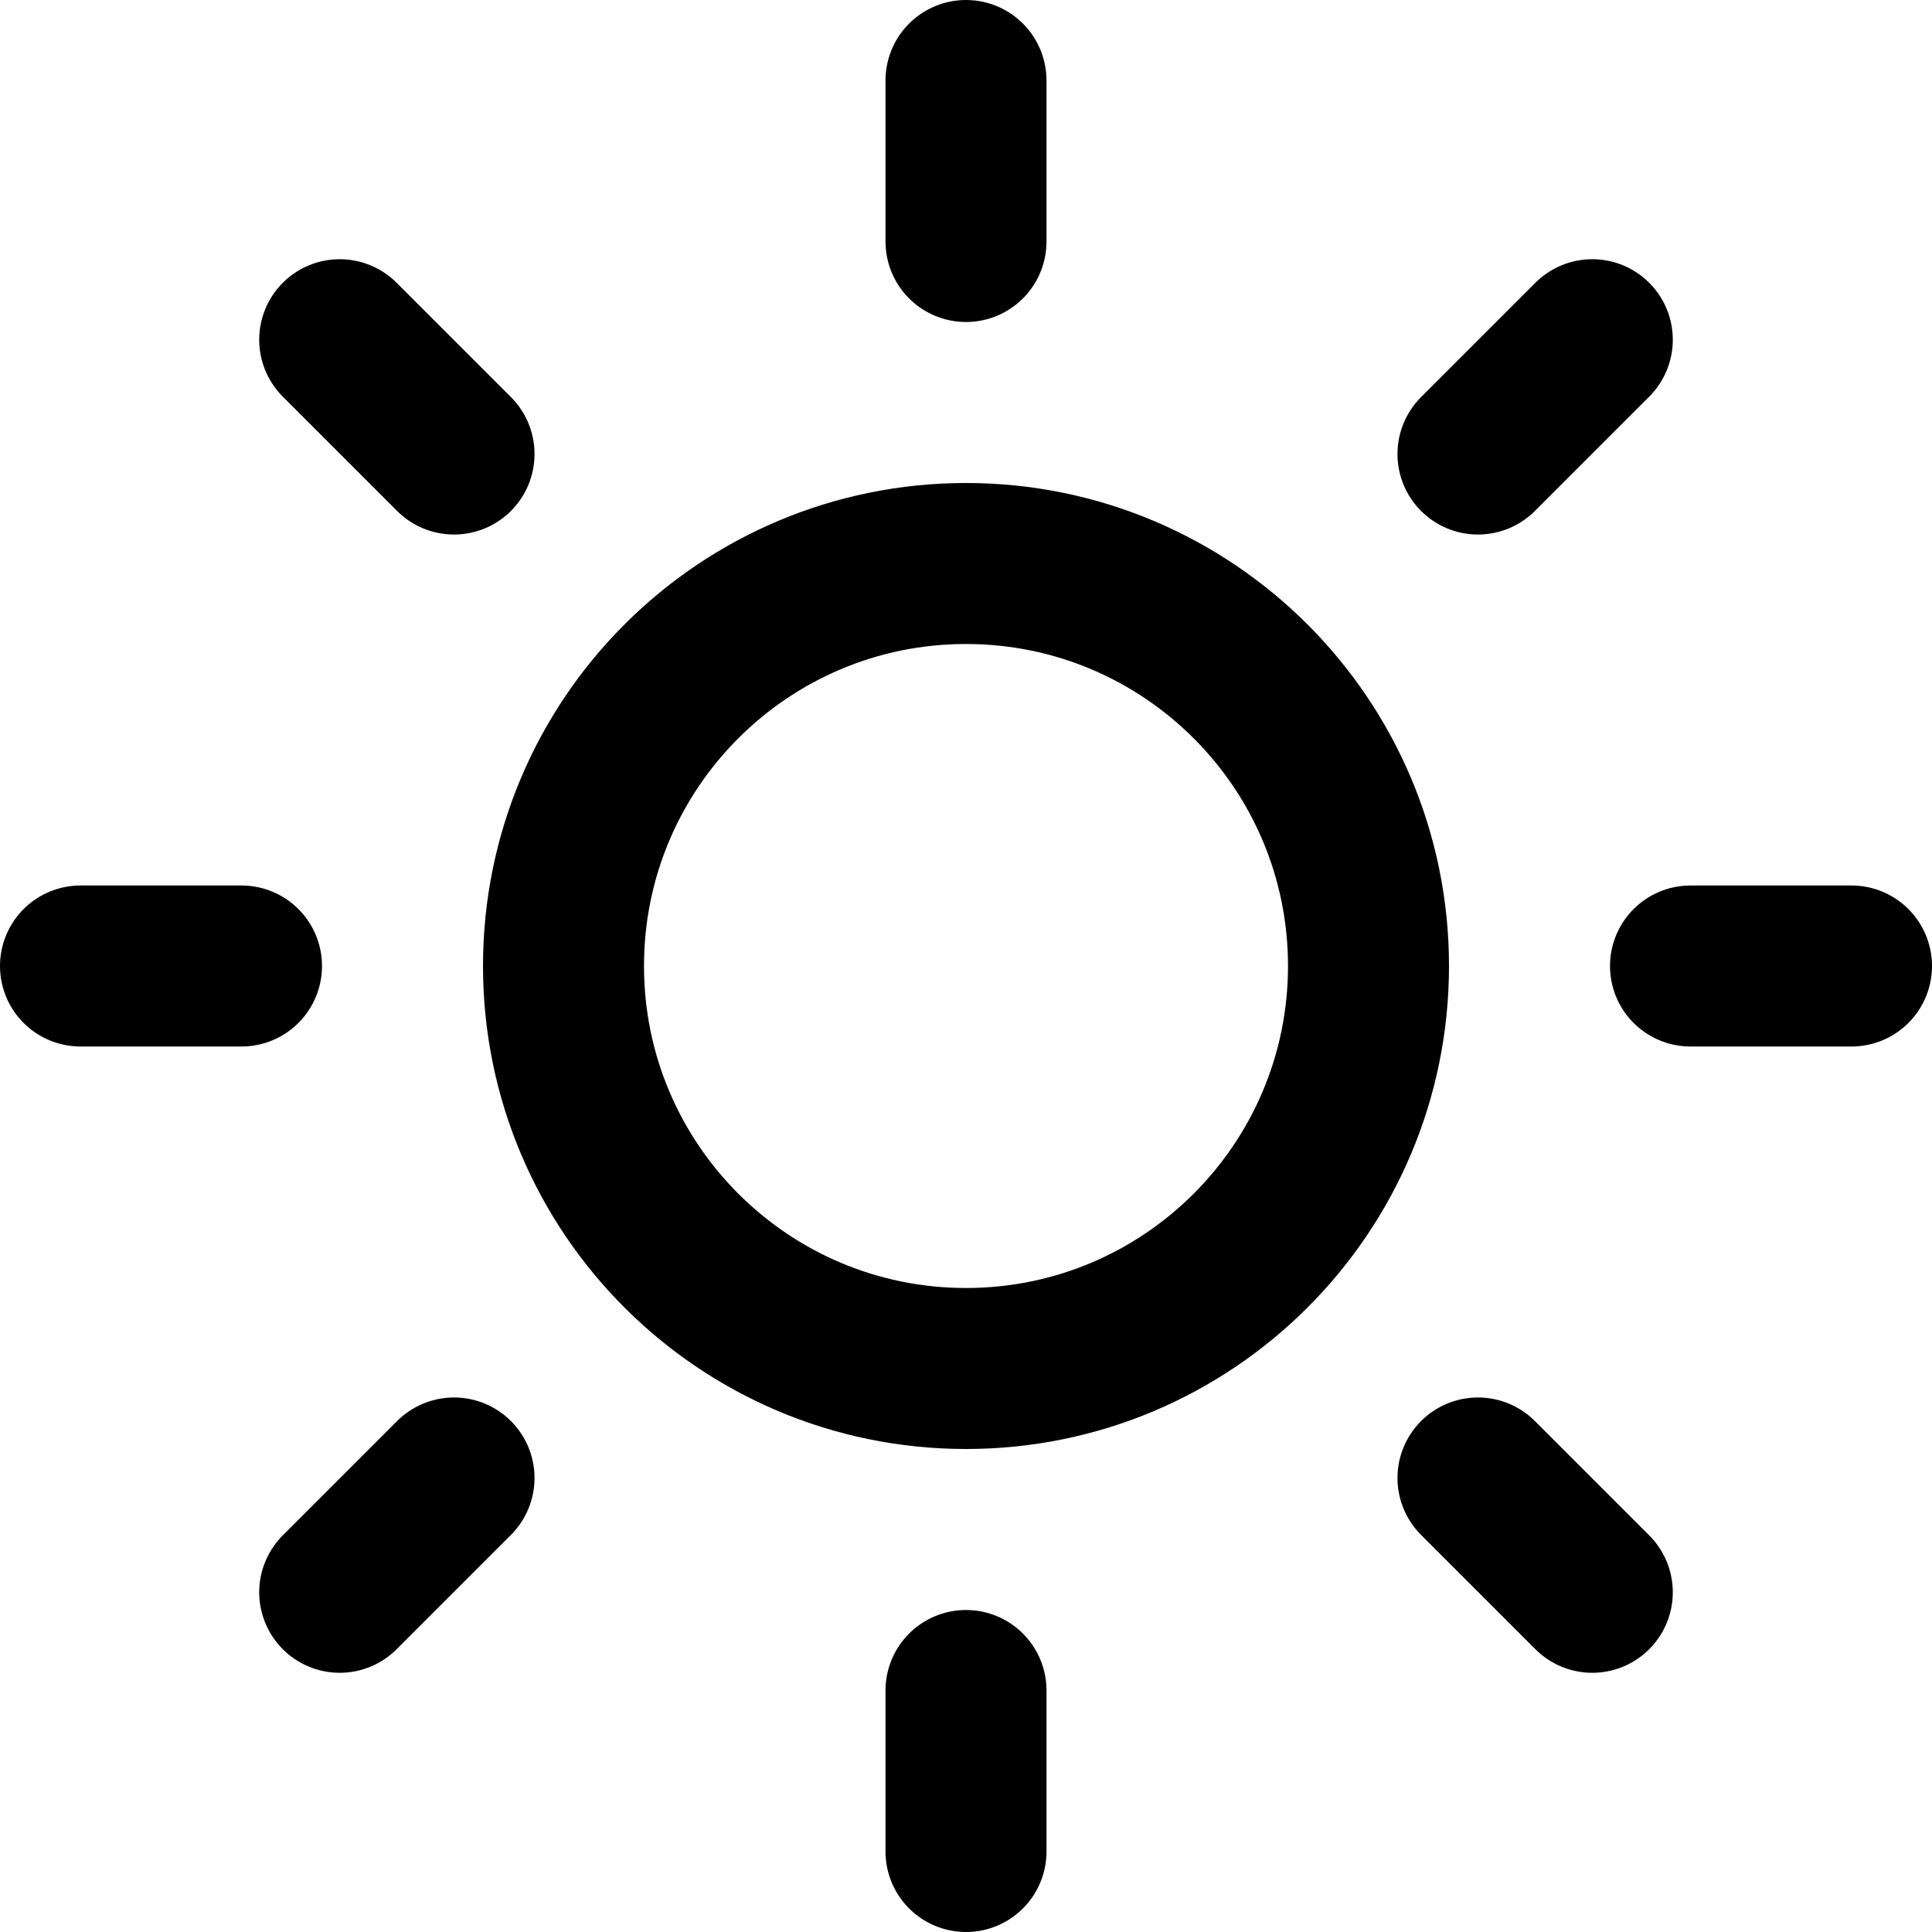
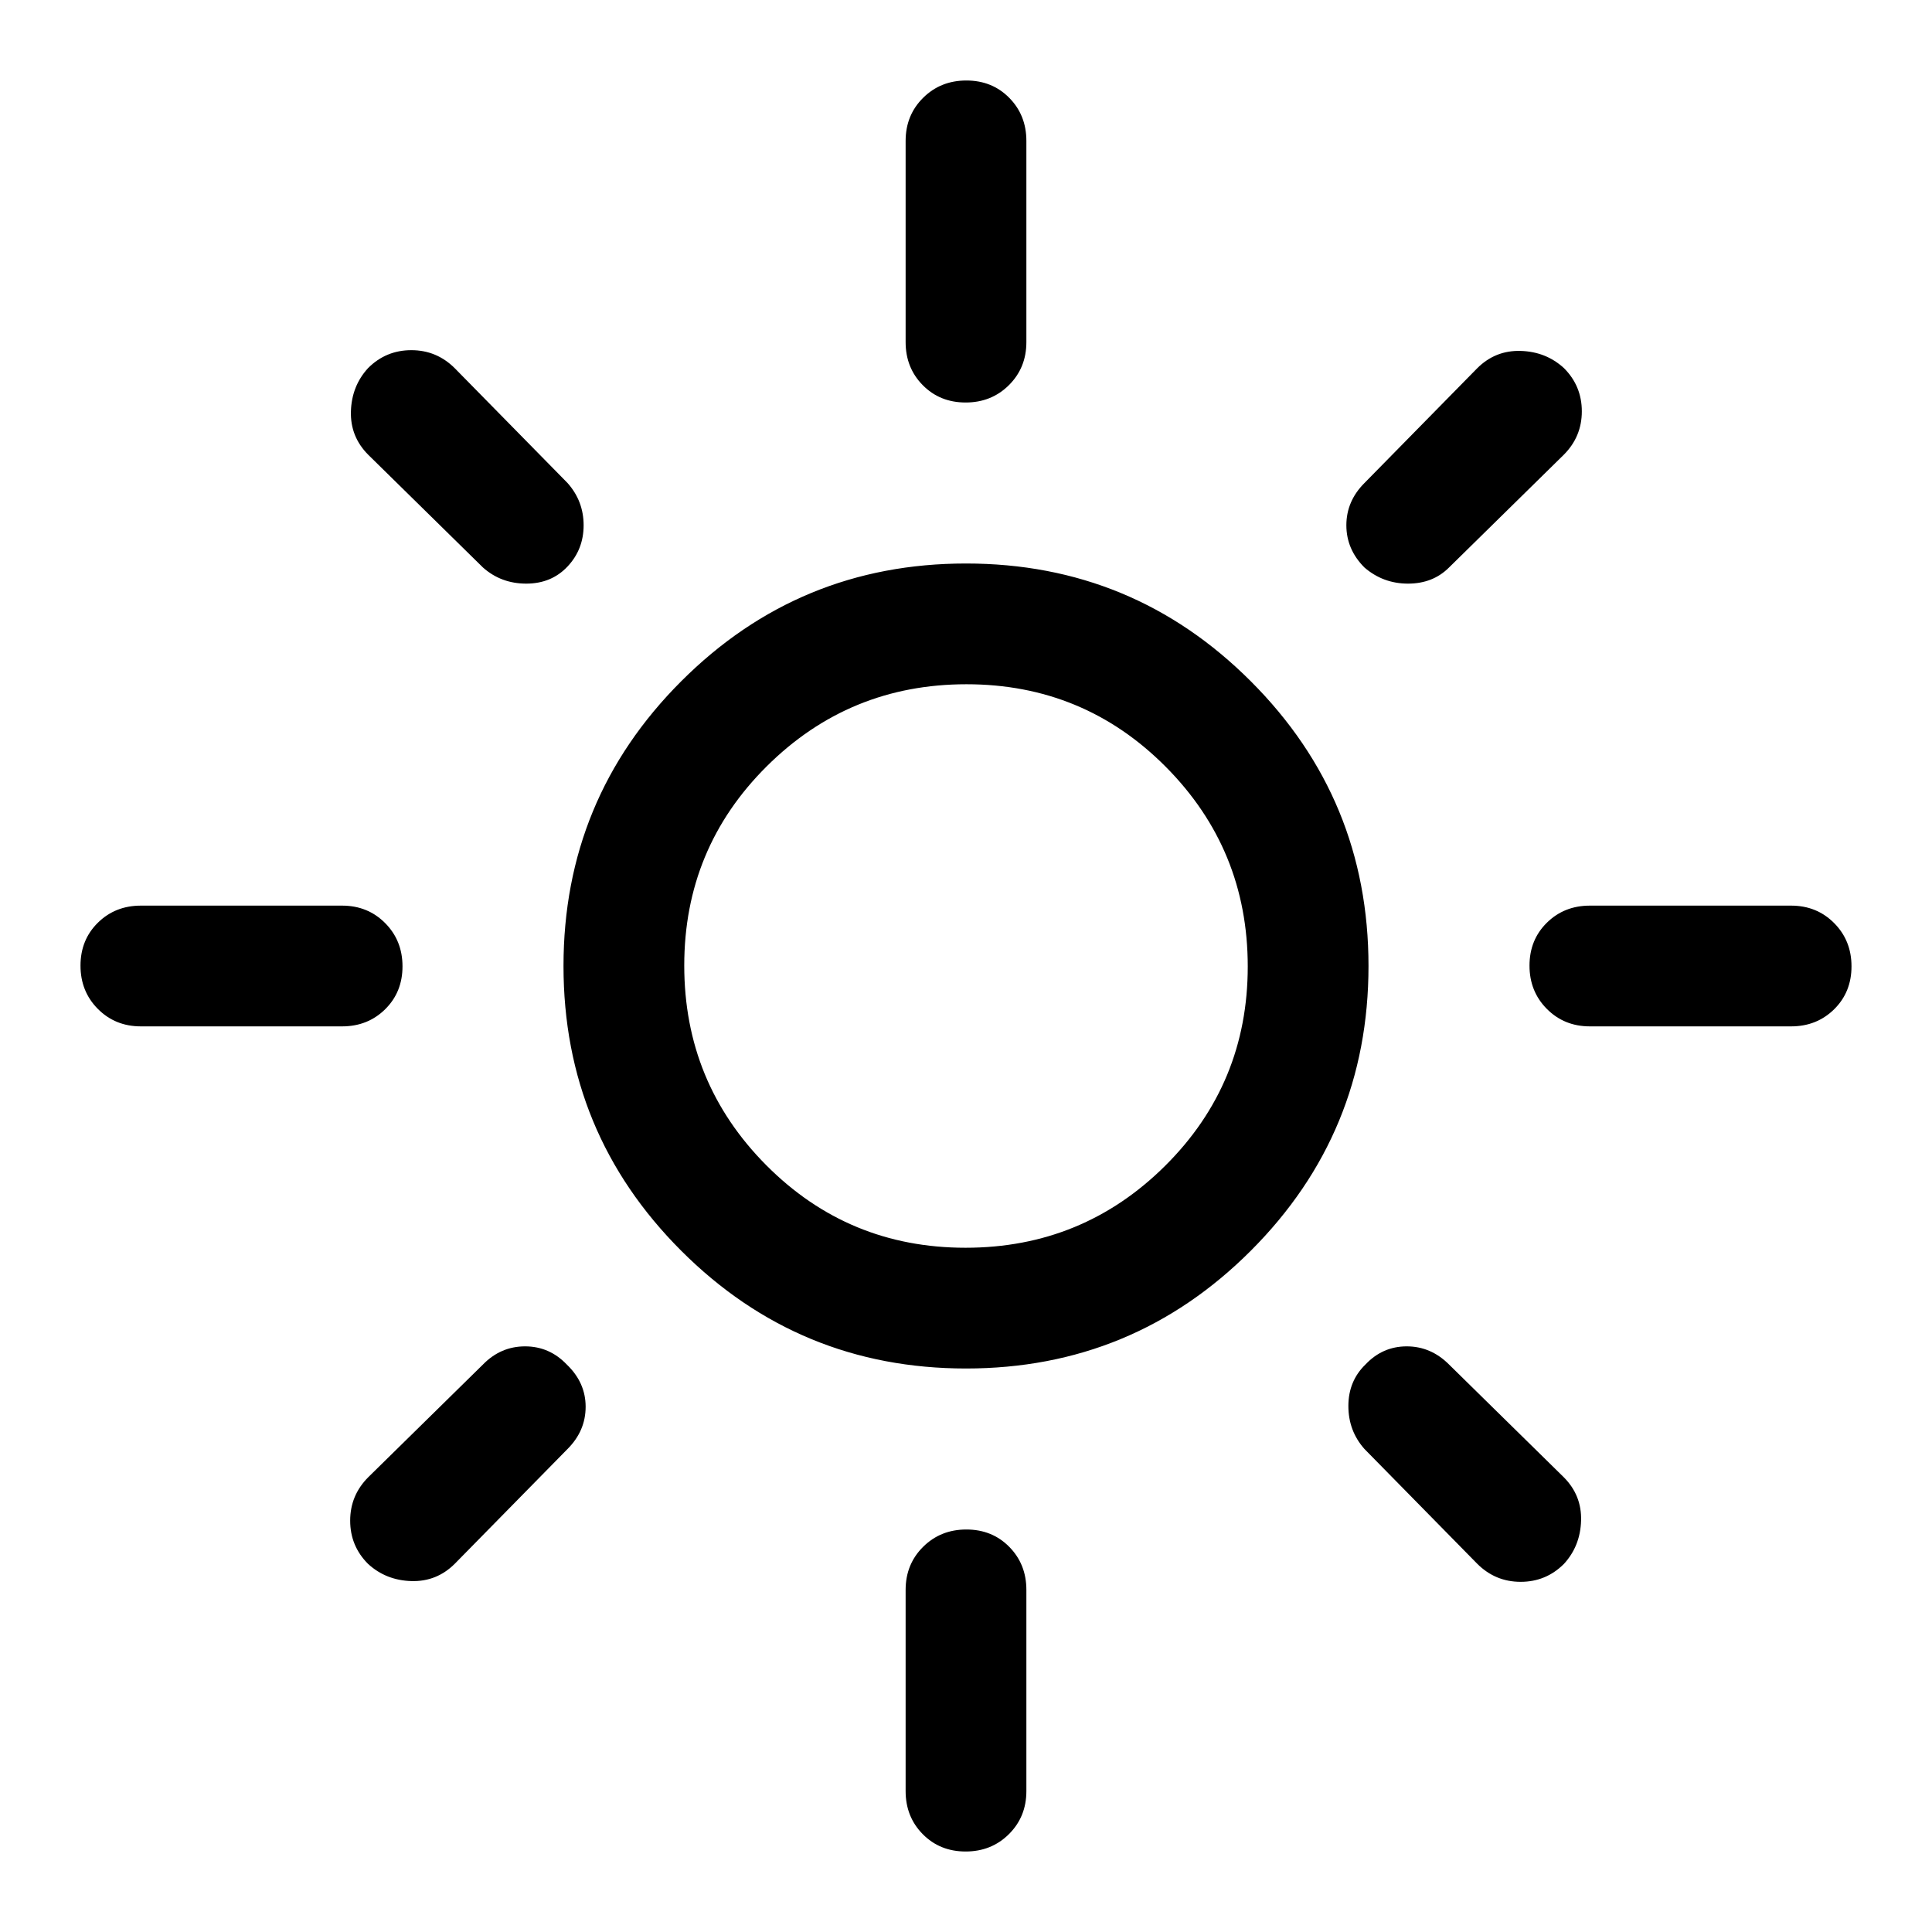
- <svg xmlns="http://www.w3.org/2000/svg" width="24" height="24" viewBox="0 0 24 24" fill="none" stroke="currentColor" stroke-width="2" stroke-linecap="round" stroke-linejoin="round" class="feather feather-sun">
-   <circle cx="12" cy="12" r="5" />
-   <line x1="12" y1="1" x2="12" y2="3" />
-   <line x1="12" y1="21" x2="12" y2="23" />
-   <line x1="4.22" y1="4.22" x2="5.64" y2="5.64" />
-   <line x1="18.36" y1="18.36" x2="19.78" y2="19.78" />
-   <line x1="1" y1="12" x2="3" y2="12" />
-   <line x1="21" y1="12" x2="23" y2="12" />
-   <line x1="4.22" y1="19.78" x2="5.64" y2="18.36" />
-   <line x1="18.36" y1="5.64" x2="19.78" y2="4.22" />
+ <svg xmlns="http://www.w3.org/2000/svg" height="48" viewBox="0 -960 960 960" width="48">
+   <path d="M479.765-340Q538-340 579-380.765q41-40.764 41-99Q620-538 579.235-579q-40.764-41-99-41Q422-620 381-579.235q-41 40.764-41 99Q340-422 380.765-381q40.764 41 99 41Zm.235 60q-83 0-141.5-58.5T280-480q0-83 58.5-141.5T480-680q83 0 141.5 58.5T680-480q0 83-58.5 141.5T480-280ZM70-450q-12.75 0-21.375-8.675Q40-467.351 40-480.175 40-493 48.625-501.5T70-510h100q12.75 0 21.375 8.675 8.625 8.676 8.625 21.5 0 12.825-8.625 21.325T170-450H70Zm720 0q-12.75 0-21.375-8.675-8.625-8.676-8.625-21.5 0-12.825 8.625-21.325T790-510h100q12.75 0 21.375 8.675 8.625 8.676 8.625 21.5 0 12.825-8.625 21.325T890-450H790ZM479.825-760Q467-760 458.5-768.625T450-790v-100q0-12.75 8.675-21.375 8.676-8.625 21.5-8.625 12.825 0 21.325 8.625T510-890v100q0 12.75-8.675 21.375-8.676 8.625-21.5 8.625Zm0 720Q467-40 458.5-48.625T450-70v-100q0-12.75 8.675-21.375 8.676-8.625 21.5-8.625 12.825 0 21.325 8.625T510-170v100q0 12.75-8.675 21.375Q492.649-40 479.825-40ZM240-678l-57-56q-9-9-8.629-21.603.37-12.604 8.526-21.5 8.896-8.897 21.5-8.897Q217-786 226-777l56 57q8 9 8 21t-8 20.5q-8 8.5-20.5 8.5t-21.5-8Zm494 495-56-57q-8-9-8-21.375T678.5-282q8.5-9 20.5-9t21 9l57 56q9 9 8.629 21.603-.37 12.604-8.526 21.5-8.896 8.897-21.5 8.897Q743-174 734-183Zm-56-495q-9-9-9-21t9-21l56-57q9-9 21.603-8.629 12.604.37 21.5 8.526 8.897 8.896 8.897 21.5Q786-743 777-734l-57 56q-8 8-20.364 8-12.363 0-21.636-8ZM182.897-182.897q-8.897-8.896-8.897-21.5Q174-217 183-226l57-56q8.8-9 20.9-9 12.1 0 20.709 9Q291-273 291-261t-9 21l-56 57q-9 9-21.603 8.629-12.604-.37-21.5-8.526ZM480-480Z" />
</svg>
